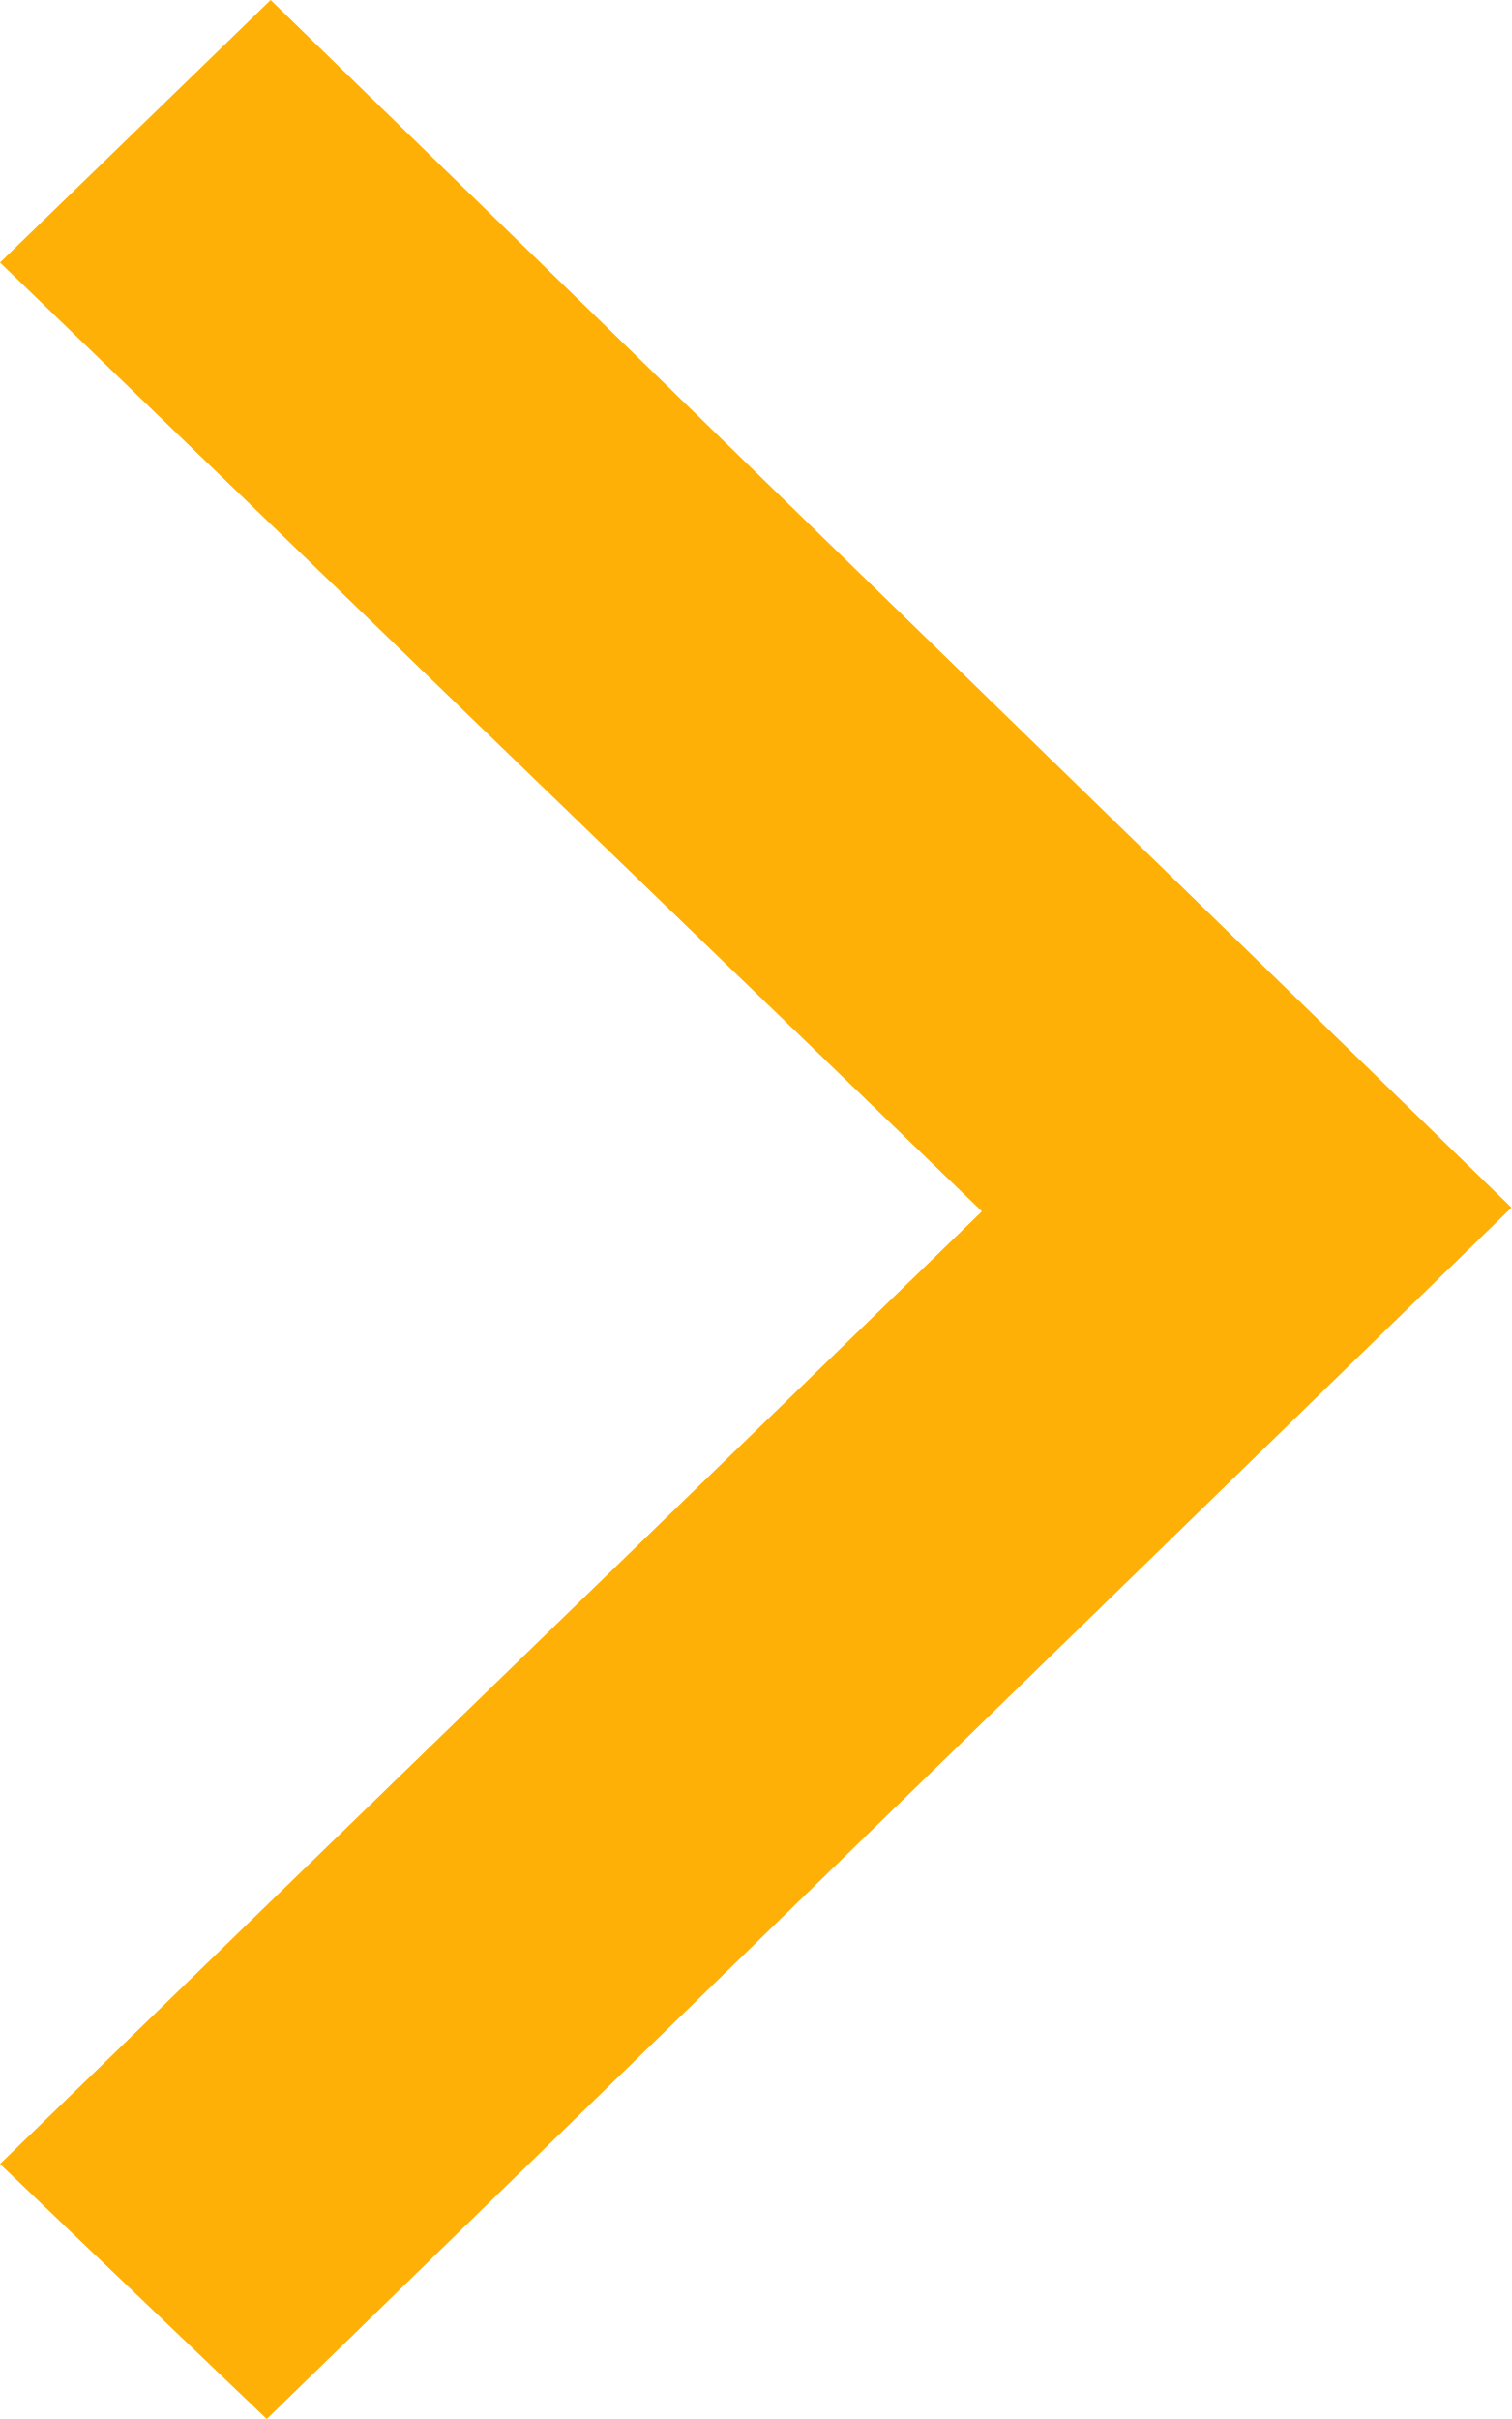
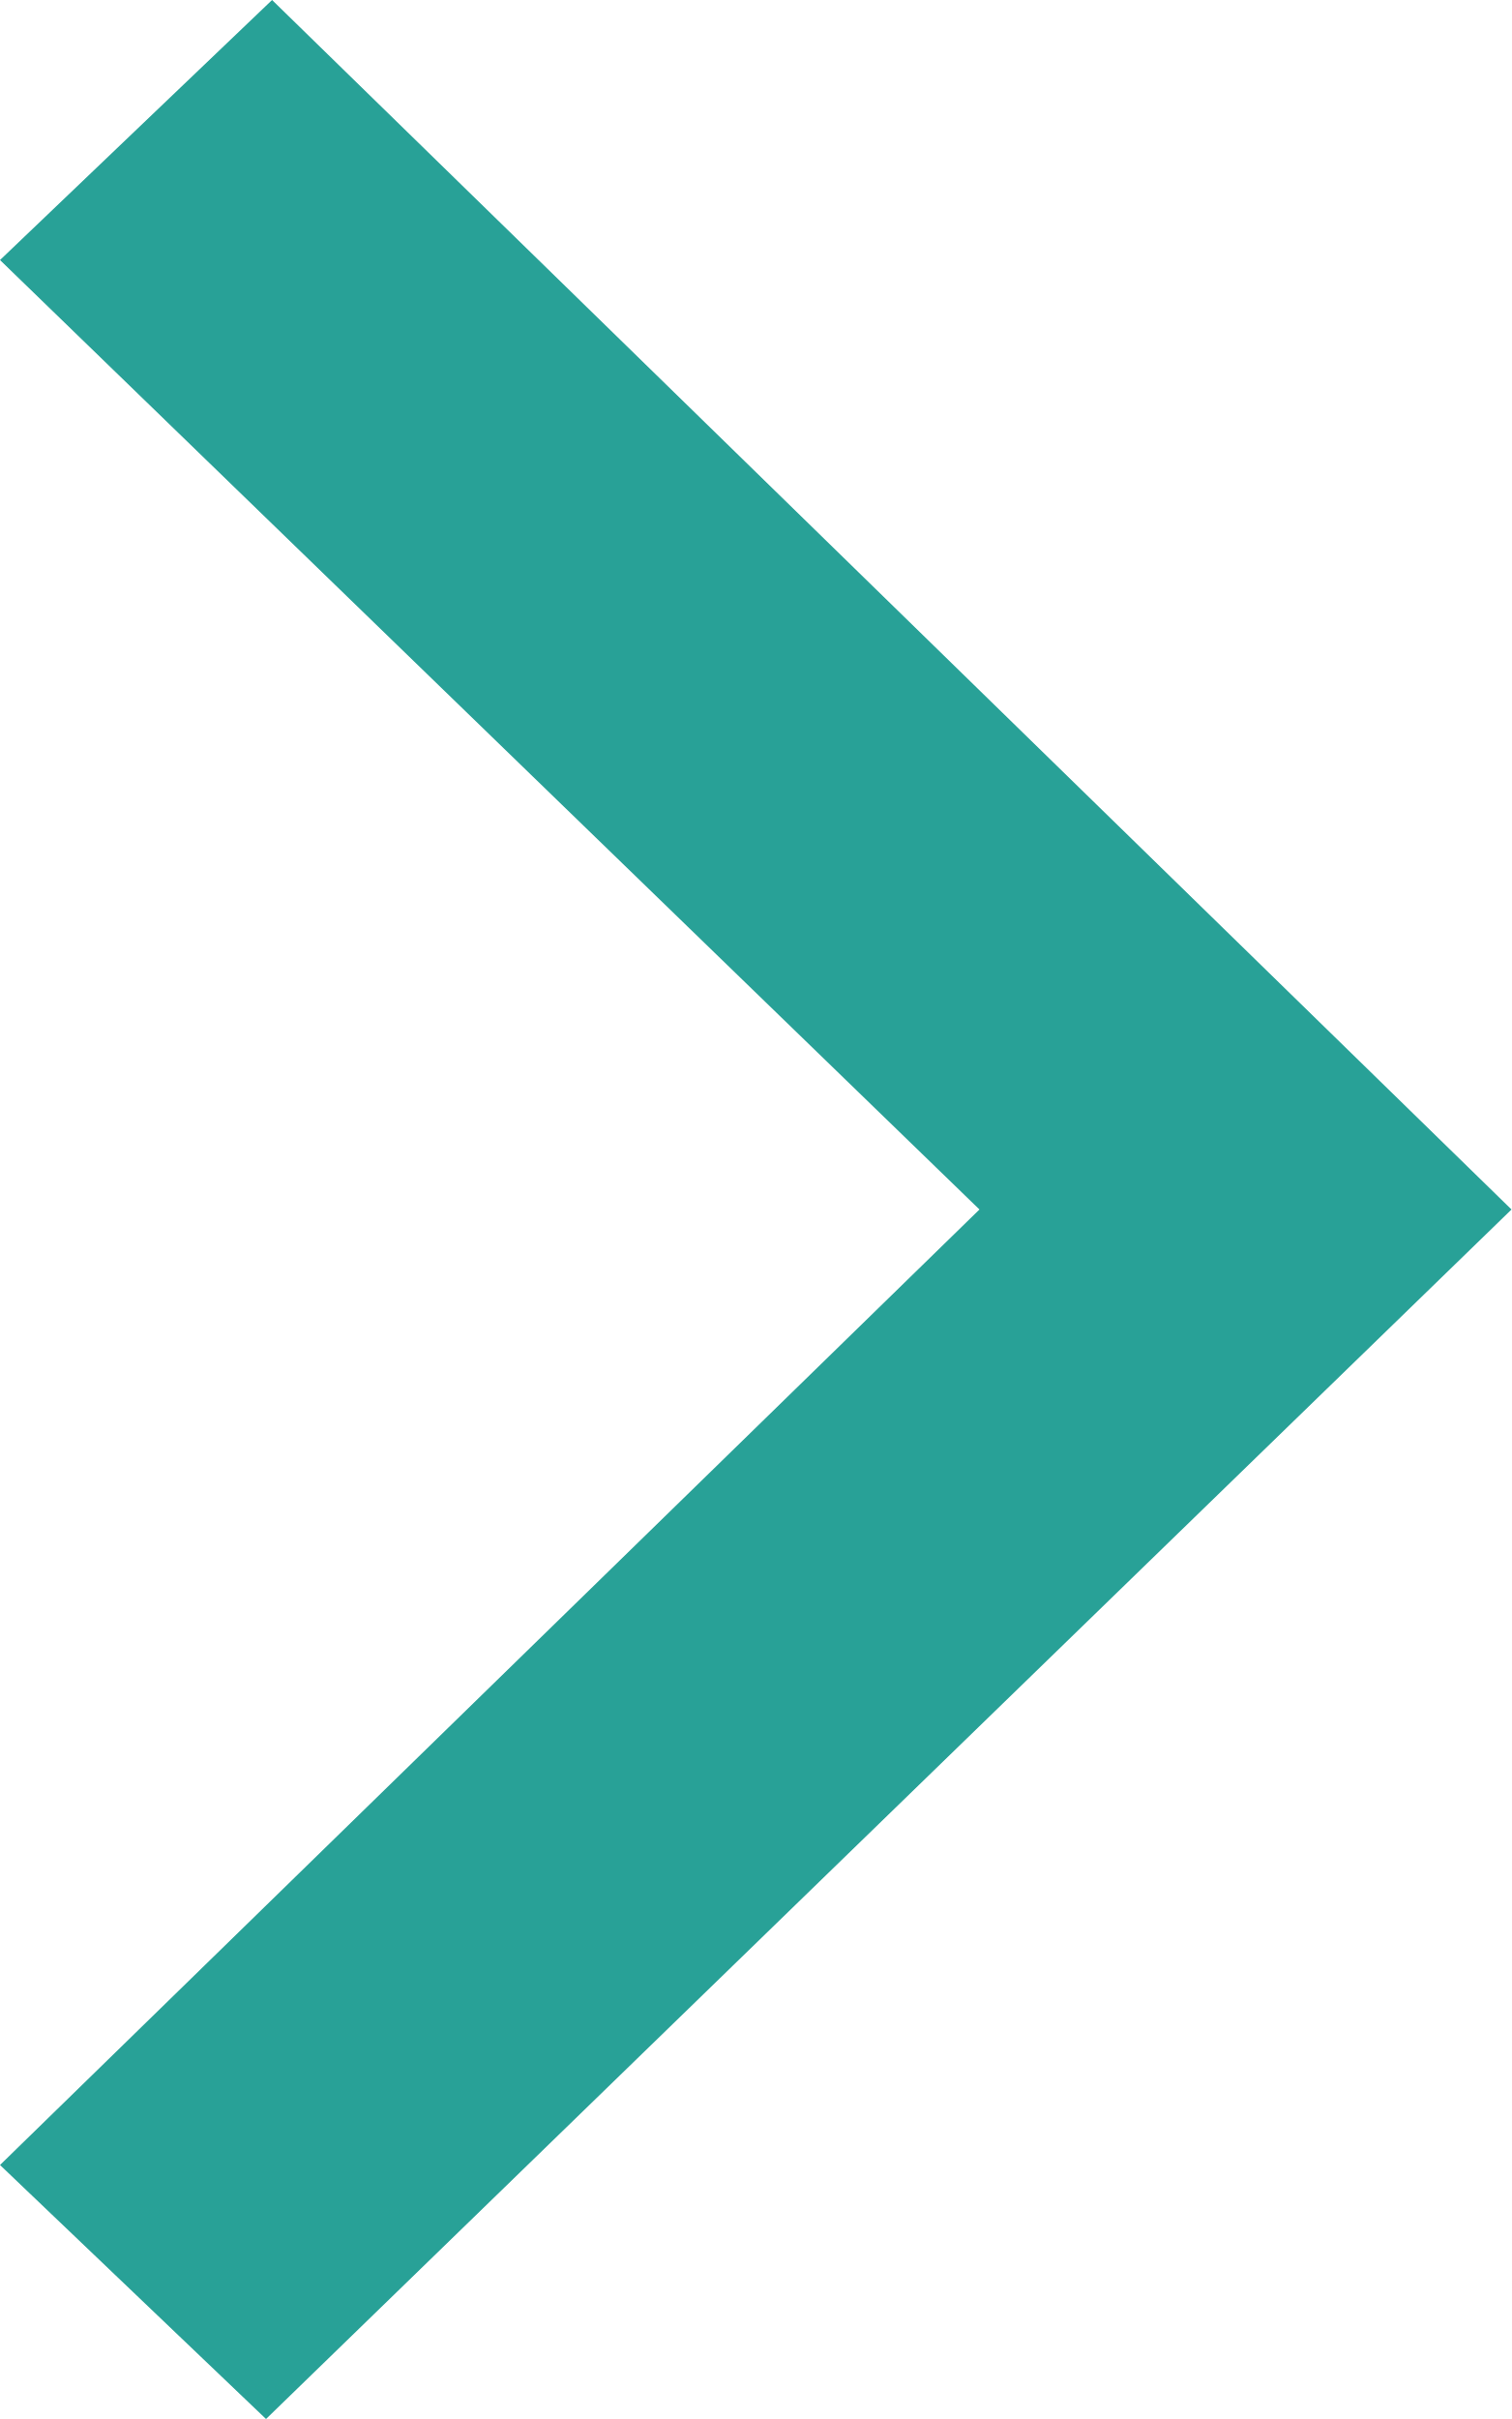
- <svg xmlns="http://www.w3.org/2000/svg" width="25" height="40" viewBox="0 0 25 40" fill="none">
-   <path d="M0 4.341L16.24 20.031L0 35.783L4.412 40L25 19.969L4.476 0L0 4.341Z" fill="#ffb007" />
+ <svg xmlns="http://www.w3.org/2000/svg" version="1.1" id="Layer_1" x="0px" y="0px" viewBox="0 0 25 40" style="enable-background:new 0 0 25 40;" xml:space="preserve">
+   <style type="text/css">
+ 	.st0{fill:#28A197;}
+ </style>
+   <path class="st0" d="M0,4.3L16.2,20L0,35.8L4.4,40L25,20L4.5,0L0,4.3z" />
</svg>
